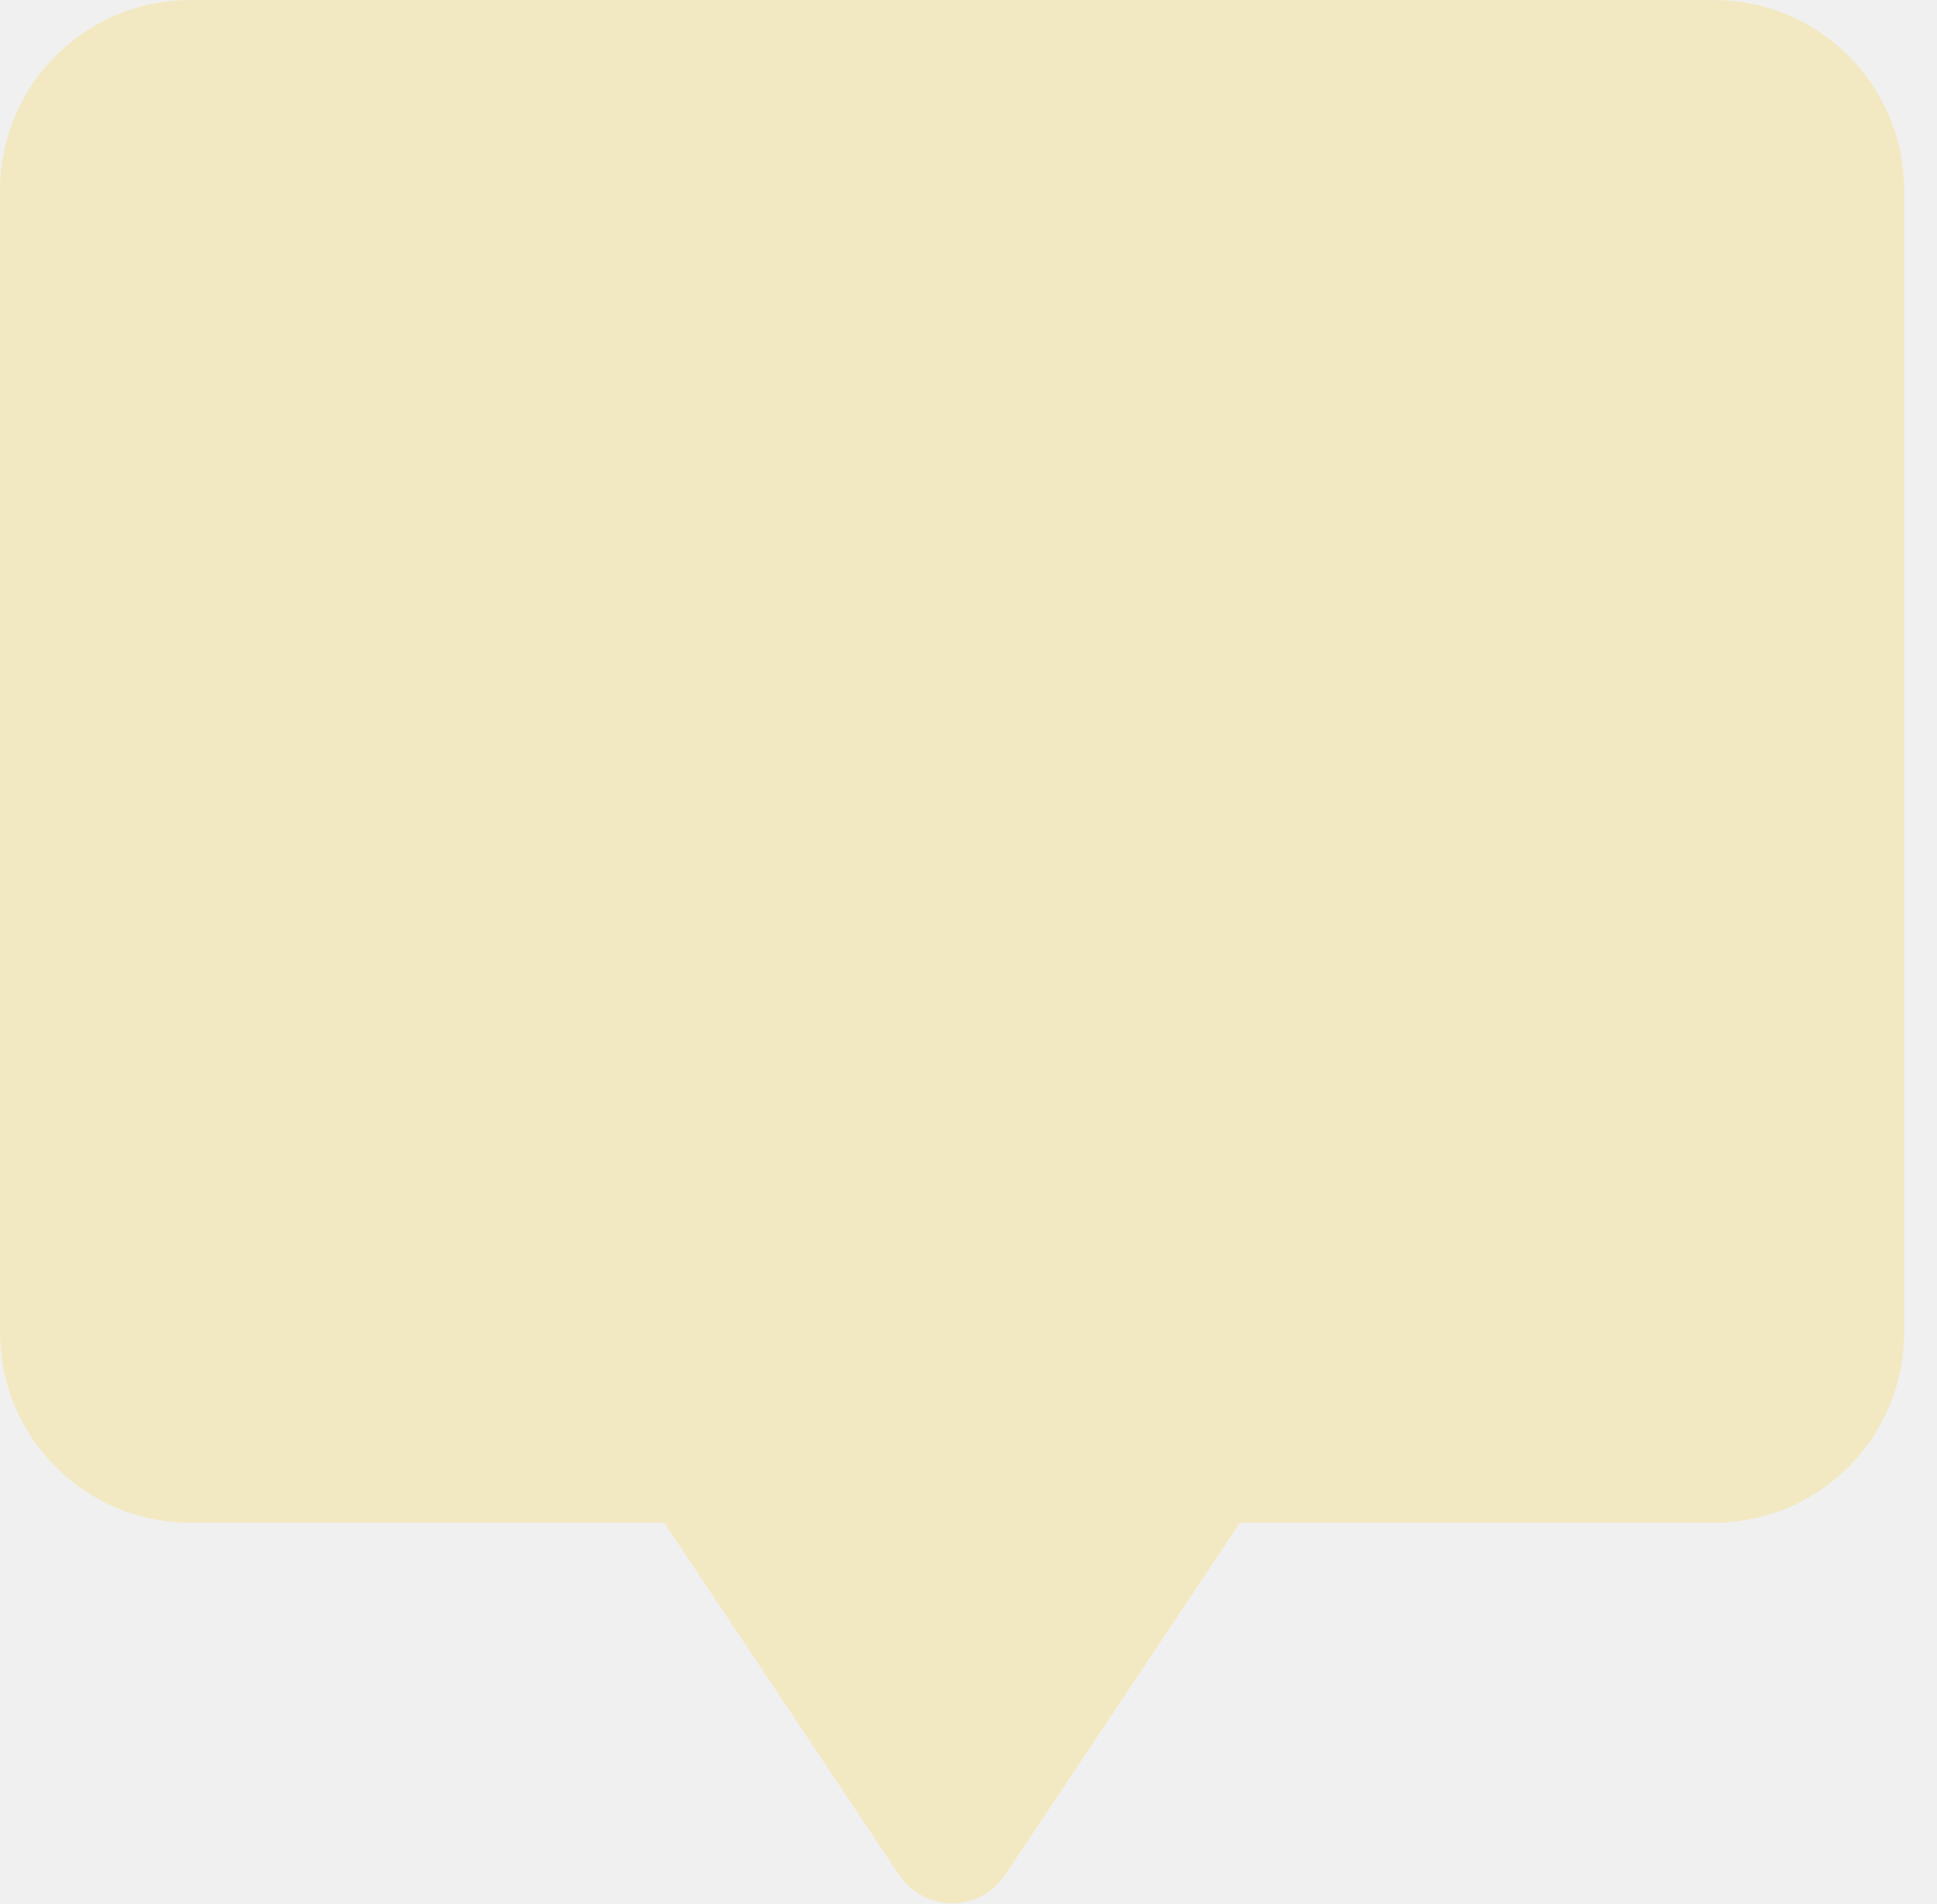
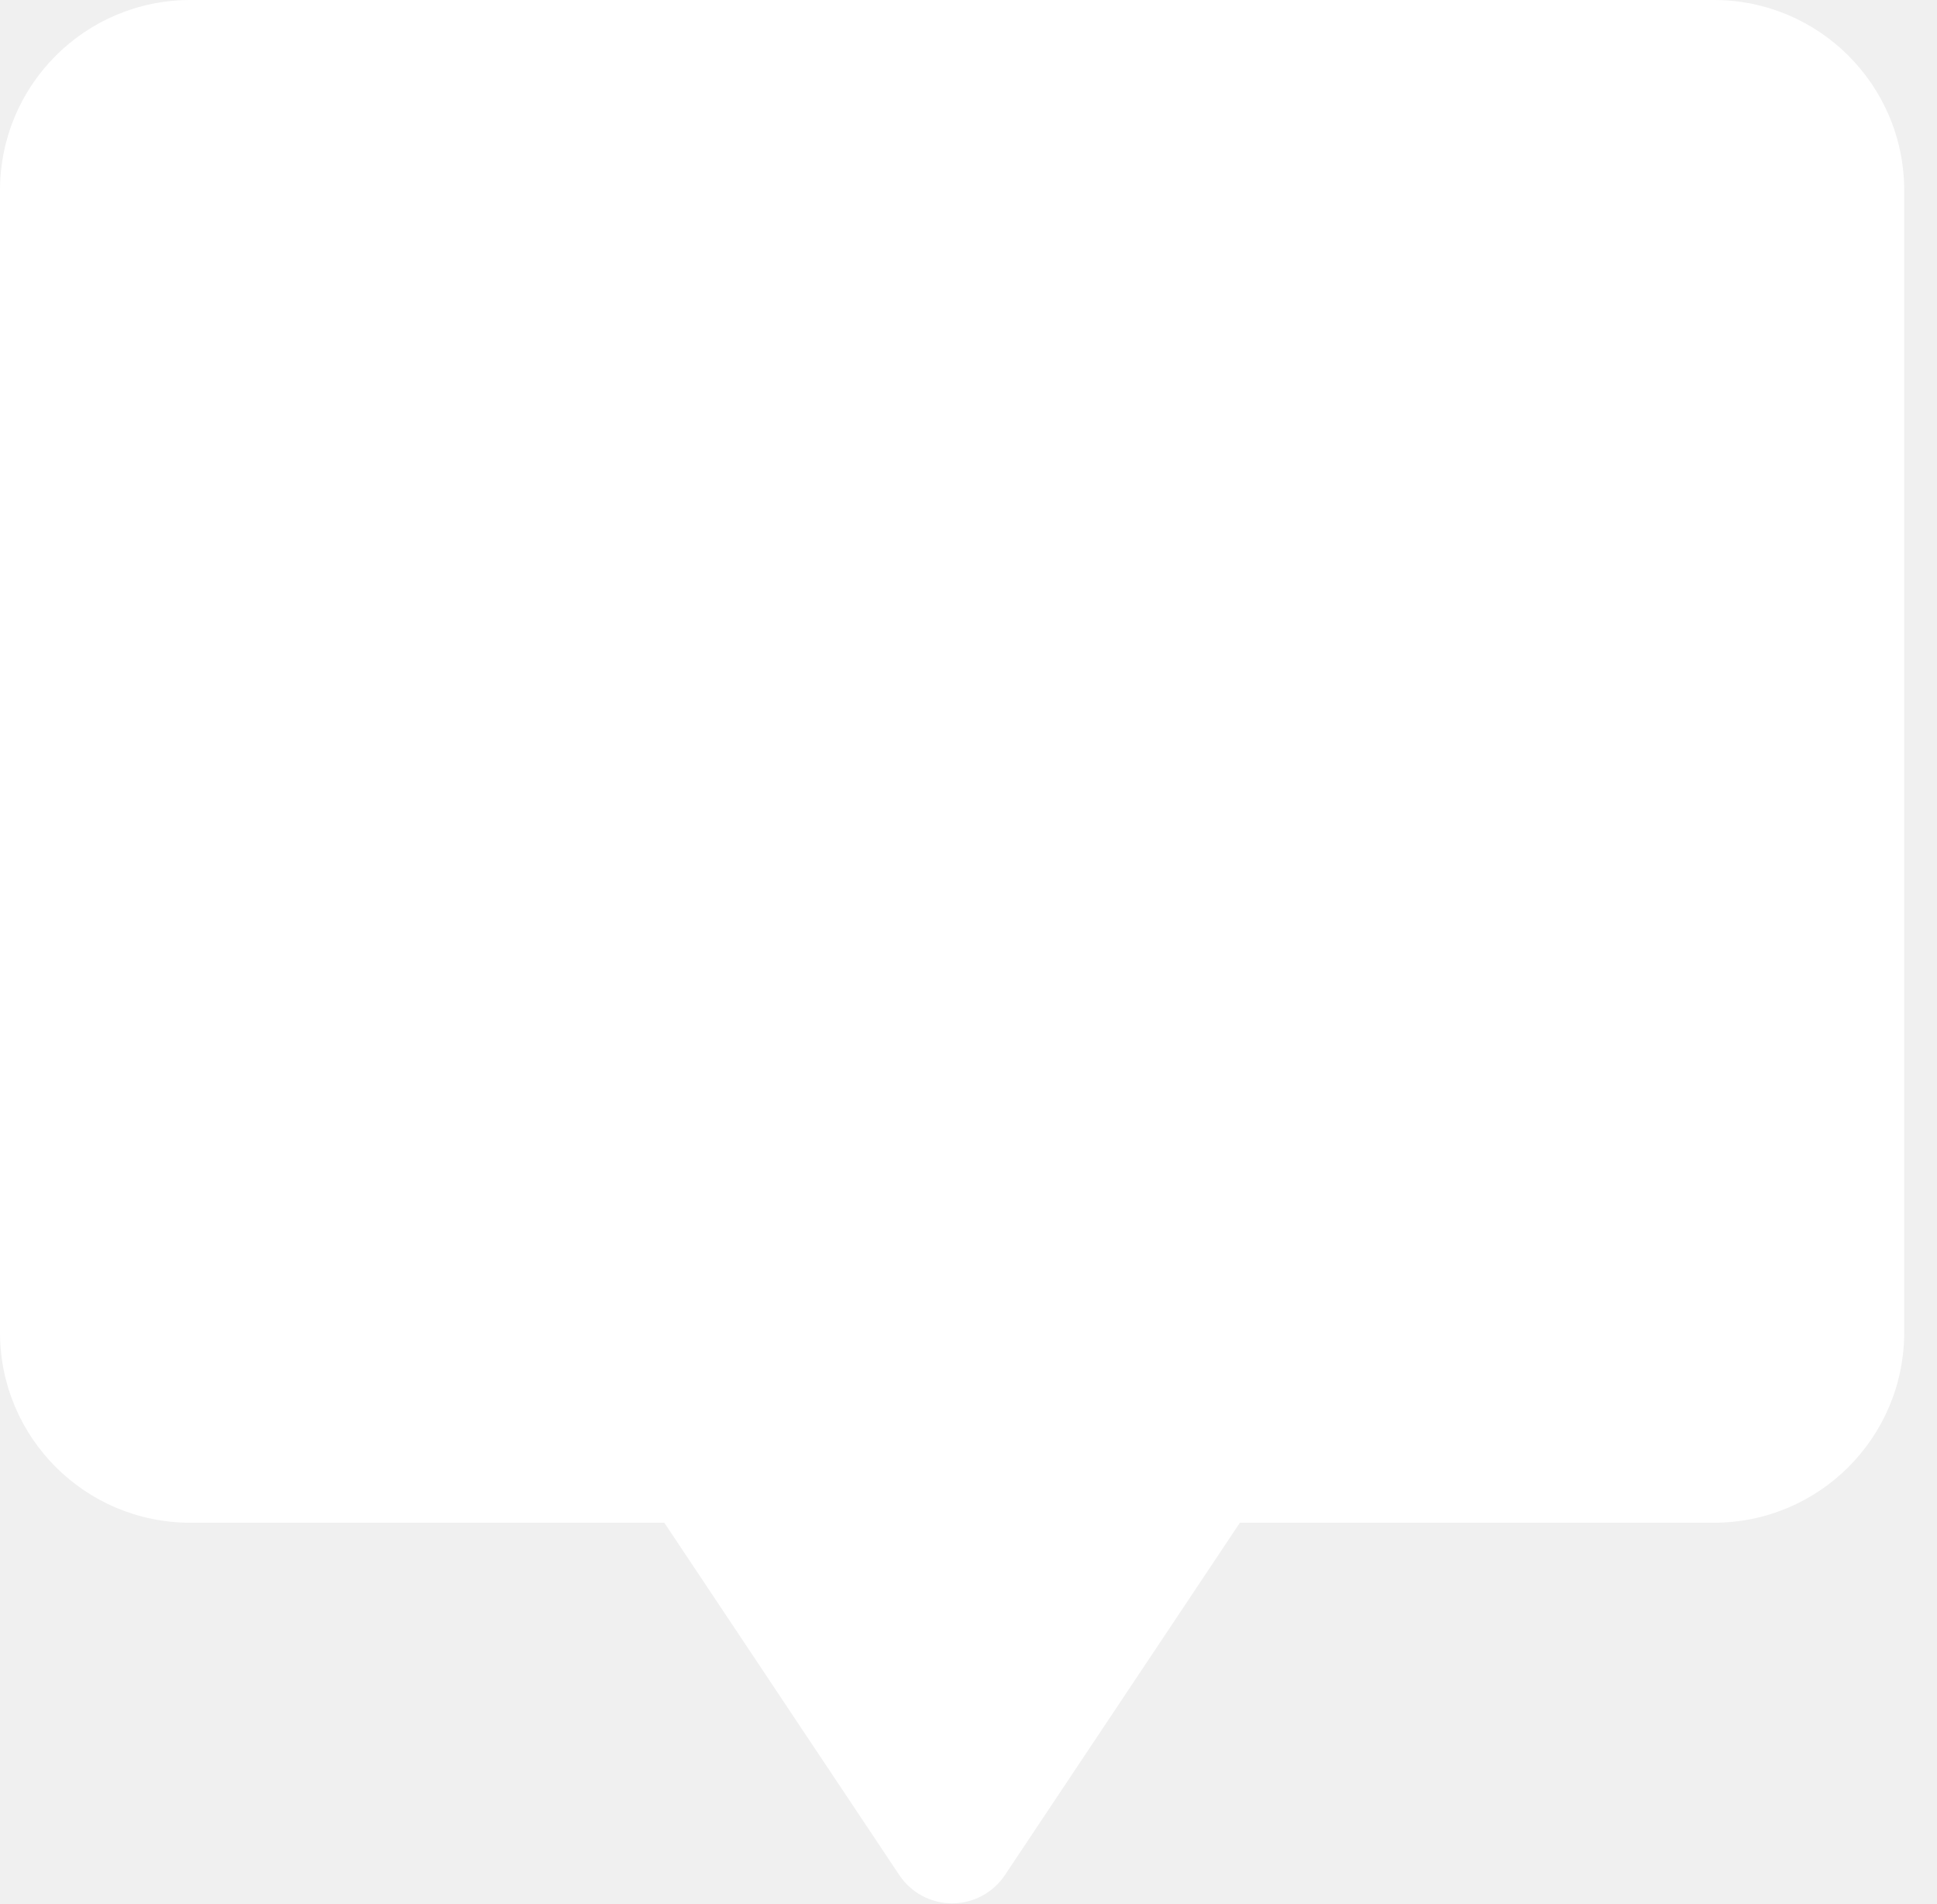
<svg xmlns="http://www.w3.org/2000/svg" width="57" height="56" viewBox="0 0 57 56" fill="none">
-   <path d="M5.604 0C2.507 0 0 2.503 0 5.604V39.202C0 42.299 2.507 44.802 5.604 44.802H19.549L26.463 55.168C26.634 55.424 26.865 55.634 27.136 55.779C27.407 55.924 27.71 56 28.017 56C28.325 56 28.628 55.924 28.899 55.779C29.17 55.634 29.401 55.424 29.572 55.168L36.486 44.802H50.432C53.528 44.802 56.035 42.299 56.035 39.198V5.604C56.035 2.503 53.528 0 50.432 0H5.604Z" fill="#F2E9C3" />
+   <path d="M5.604 0C2.507 0 0 2.503 0 5.604V39.202C0 42.299 2.507 44.802 5.604 44.802H19.549L26.463 55.168C26.634 55.424 26.865 55.634 27.136 55.779C27.407 55.924 27.71 56 28.017 56C28.325 56 28.628 55.924 28.899 55.779C29.17 55.634 29.401 55.424 29.572 55.168L36.486 44.802H50.432C53.528 44.802 56.035 42.299 56.035 39.198V5.604C56.035 2.503 53.528 0 50.432 0H5.604Z" fill="#FFFFFF" />
</svg>
